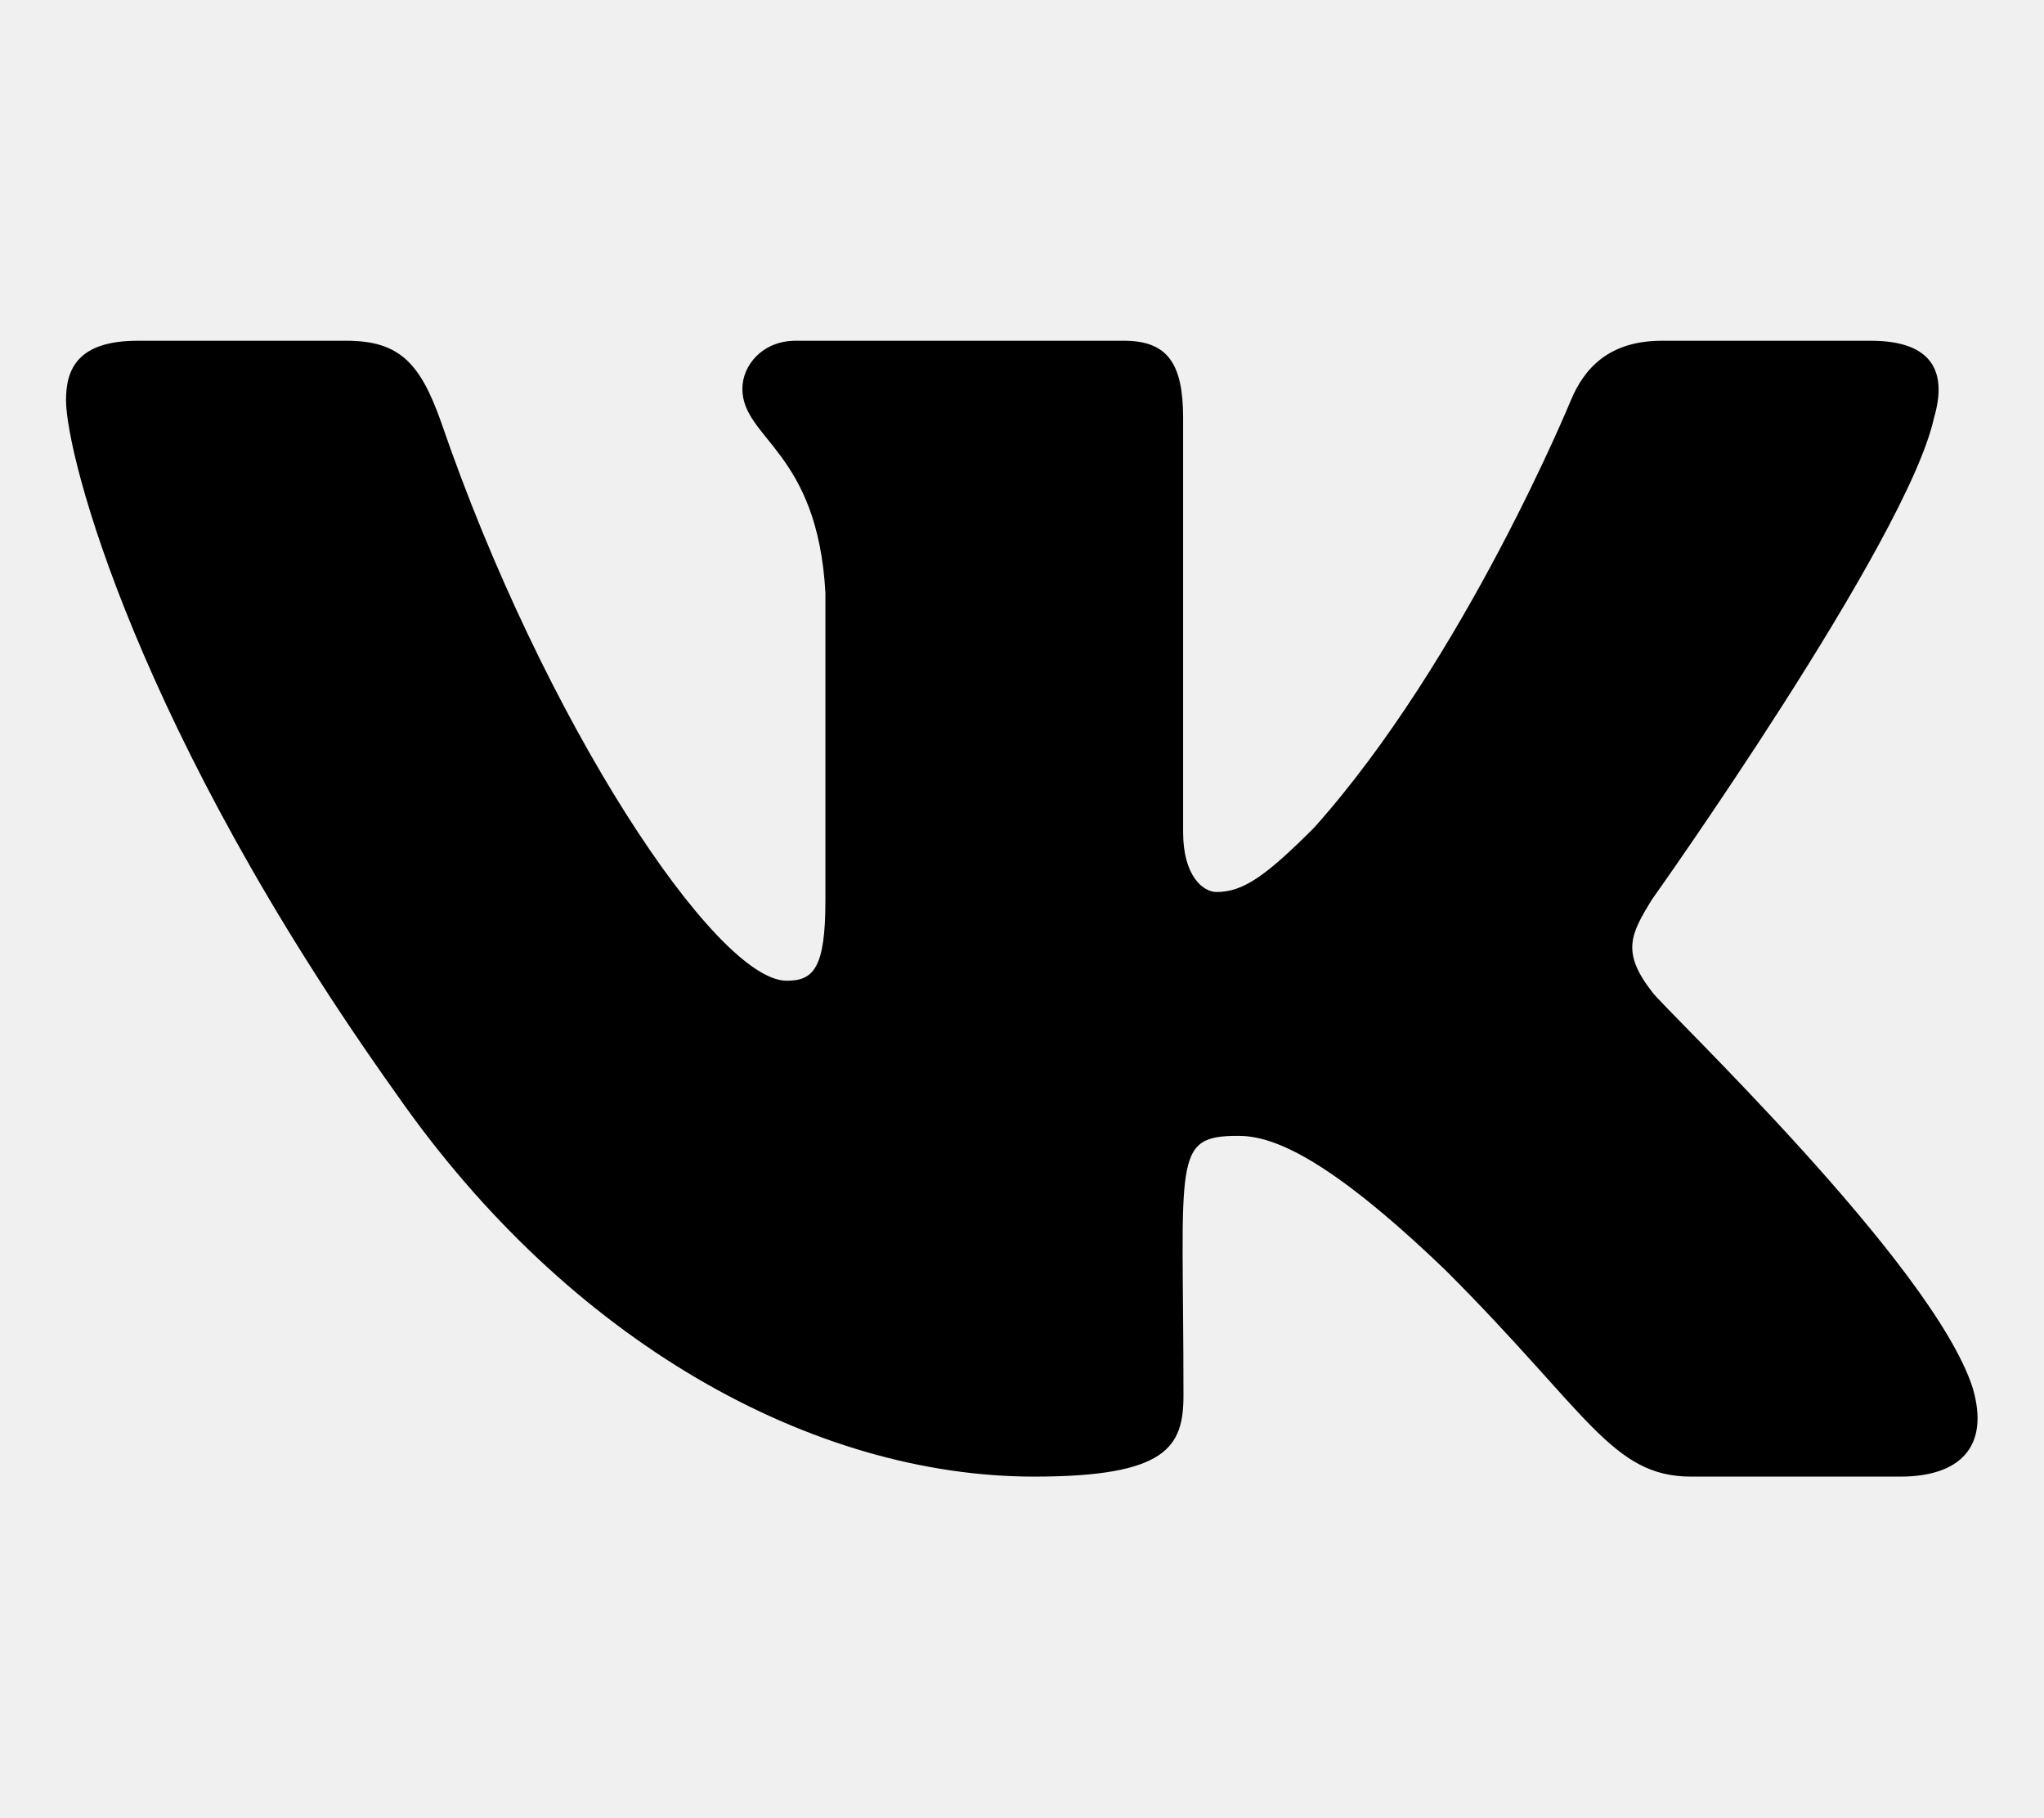
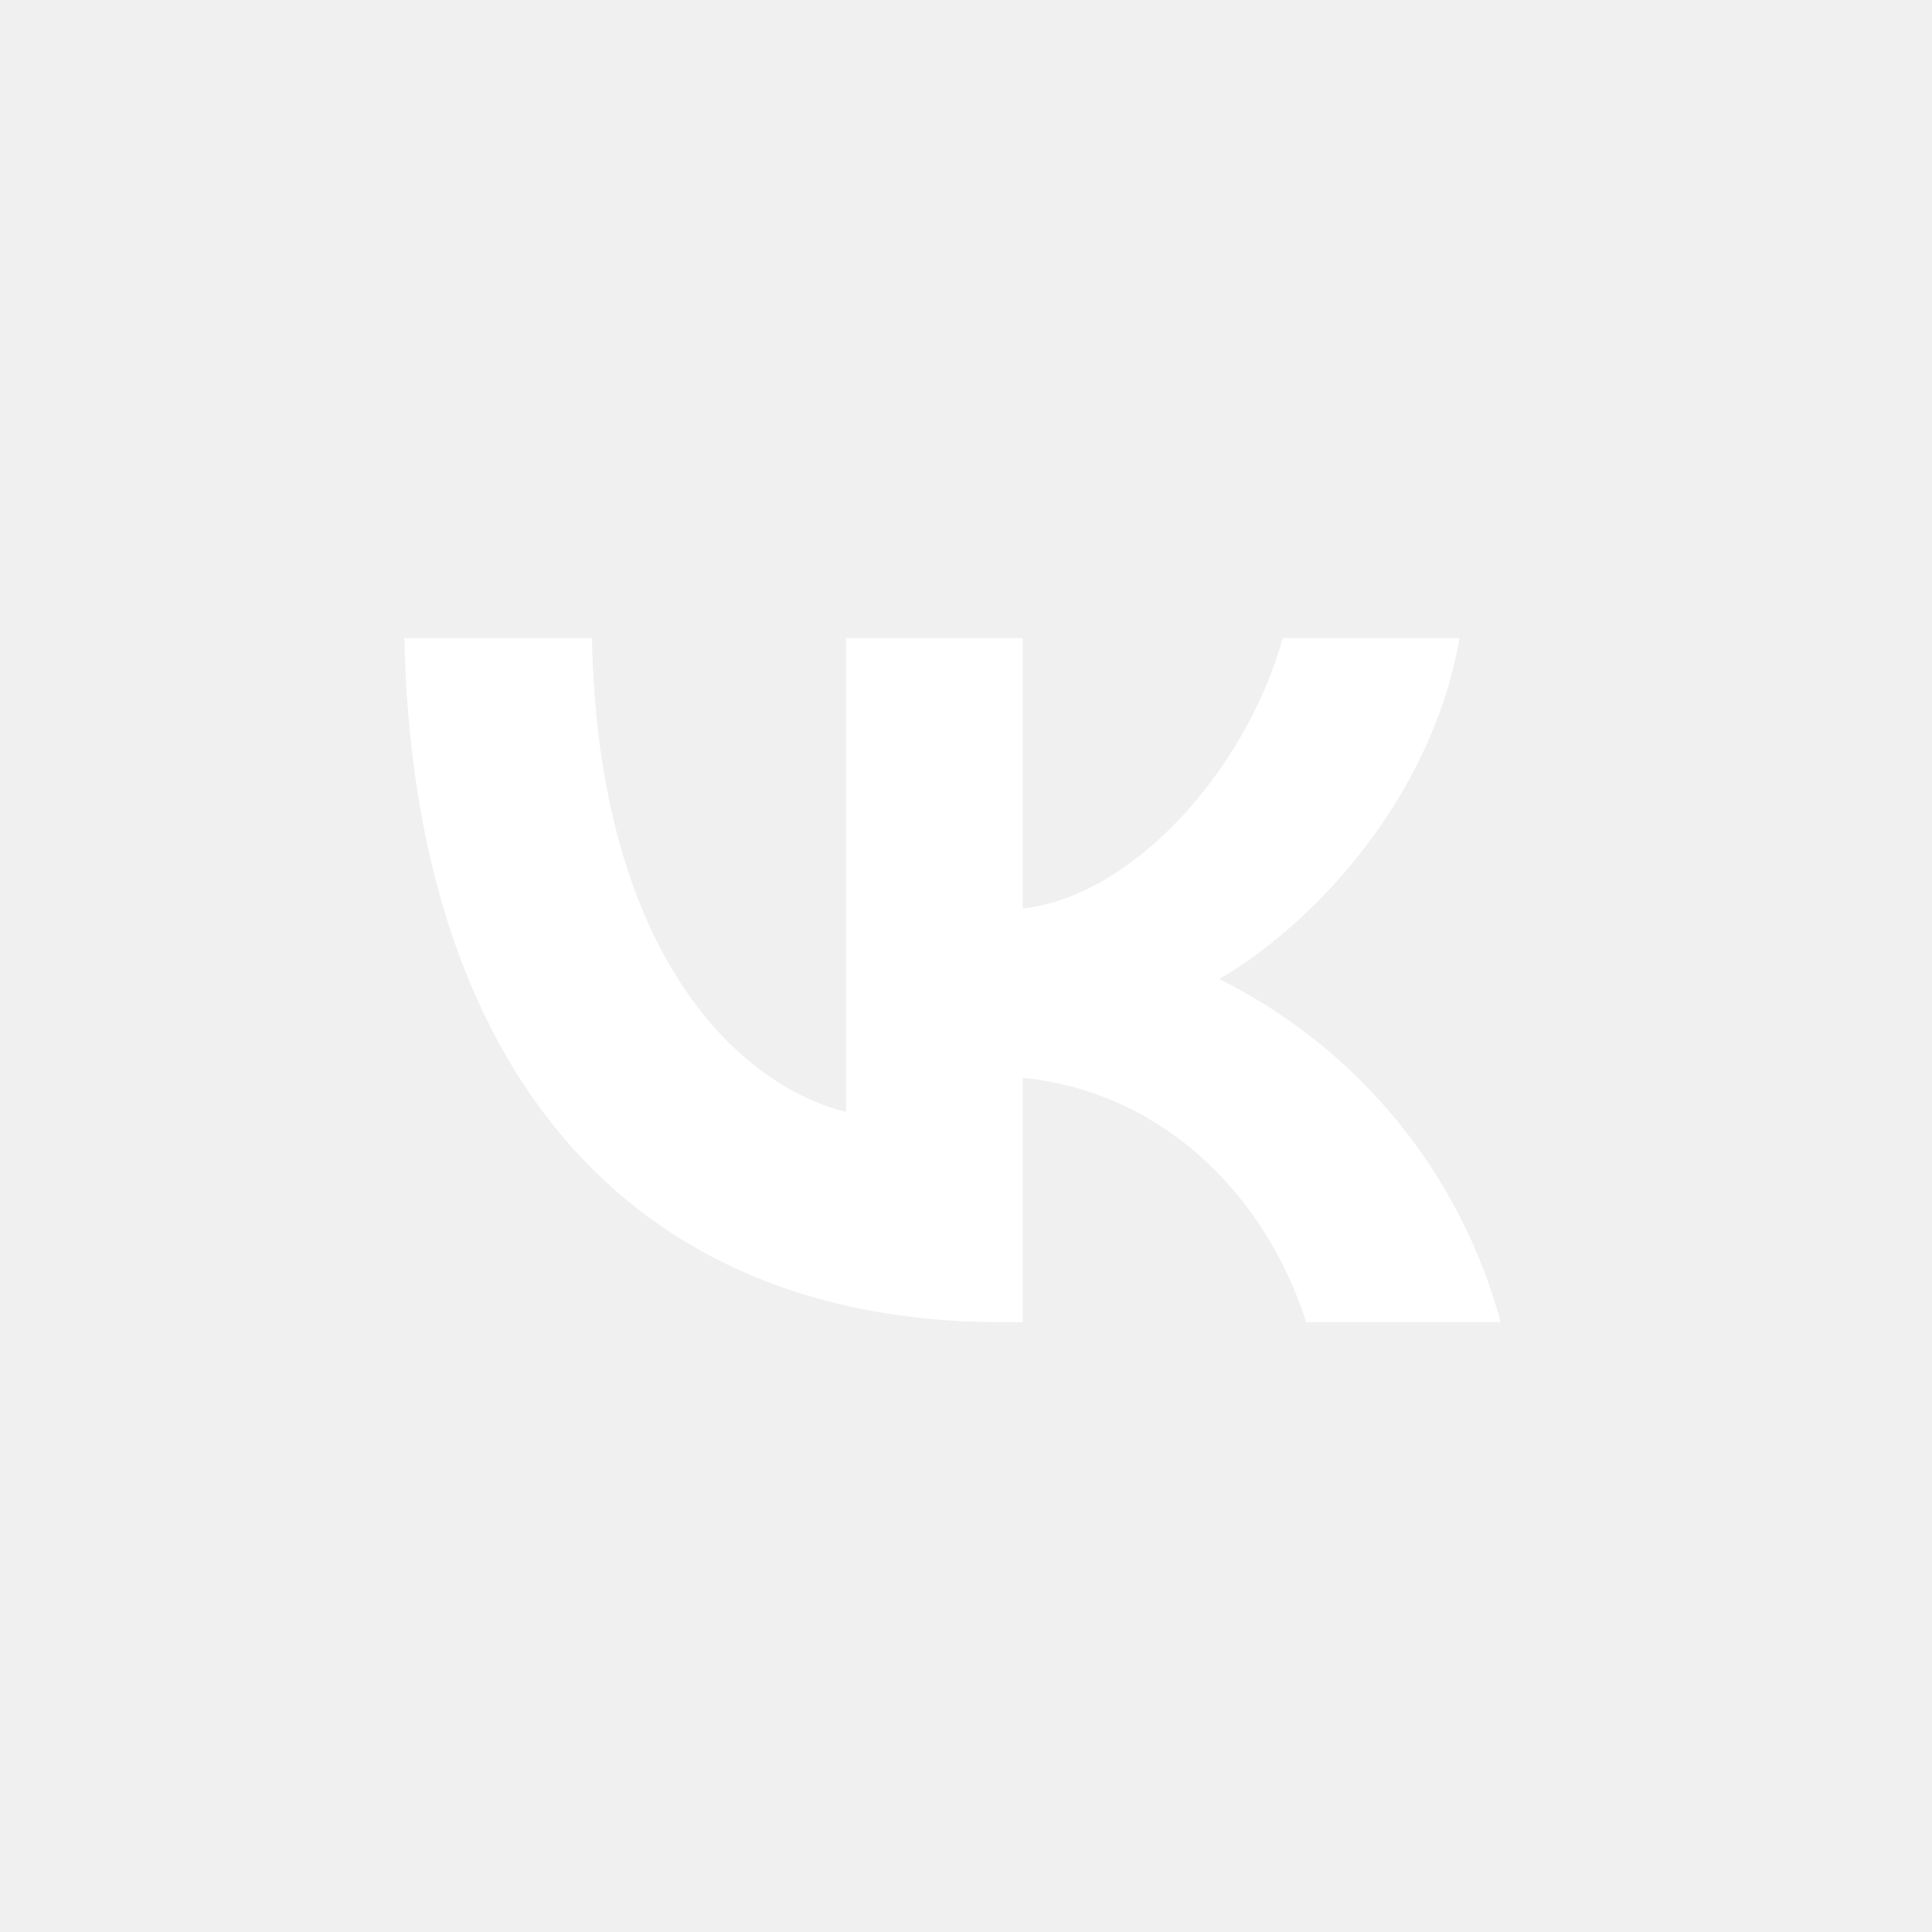
- <svg xmlns="http://www.w3.org/2000/svg" viewBox="0 0 576 512">
-   <path fill="currentColor" d="M545 117.7c3.7-12.5 0-21.7-17.8-21.7h-58.9c-15 0-21.9 7.9-25.6 16.7 0 0-30 73.1-72.4 120.5-13.7 13.7-20 18.1-27.5 18.1-3.7 0-9.4-4.4-9.4-16.9V117.7c0-15-4.2-21.7-16.6-21.7h-92.6c-9.4 0-15 7-15 13.5 0 14.2 21.2 17.5 23.4 57.5v86.8c0 19-3.4 22.5-10.9 22.5-20 0-68.6-73.4-97.4-157.4-5.8-16.3-11.5-22.9-26.6-22.9H38.8c-16.8 0-20.2 7.9-20.2 16.7 0 15.6 20 93.1 93.1 195.5C160.4 378.1 229 416 291.4 416c37.5 0 42.1-8.4 42.1-22.9 0-66.8-3.4-73.1 15.4-73.1 8.7 0 23.7 4.4 58.7 38.1 40 40 46.6 57.9 69 57.9h58.9c16.8 0 25.3-8.4 20.4-25-11.2-34.9-86.9-106.7-90.3-111.5-8.7-11.2-6.2-16.2 0-26.2.1-.1 72-101.3 79.4-135.6z" />
+ <svg xmlns="http://www.w3.org/2000/svg" id="Icons" viewBox="0 0 215 215">
+   <defs>
+     <style>
+ 			.cls-1 {
+ 				fill: #fff;
+ 			}
+ 		</style>
+   </defs>
+   <g id="VK">
+     <path id="VK-2" data-name="VK" class="cls-1" d="M111.44,147.14C69.76,147.14,46,118.56,45,71H65.87c.69,34.9,16.08,49.69,28.27,52.74V71h19.67v30.1c12-1.29,24.69-15,28.95-30.1h19.67c-3.28,18.59-17,32.31-26.75,37.95A60.16,60.16,0,0,1,167,147.14H145.36c-4.65-14.48-16.24-25.68-31.55-27.2v27.2Z" />
+   </g>
</svg>
